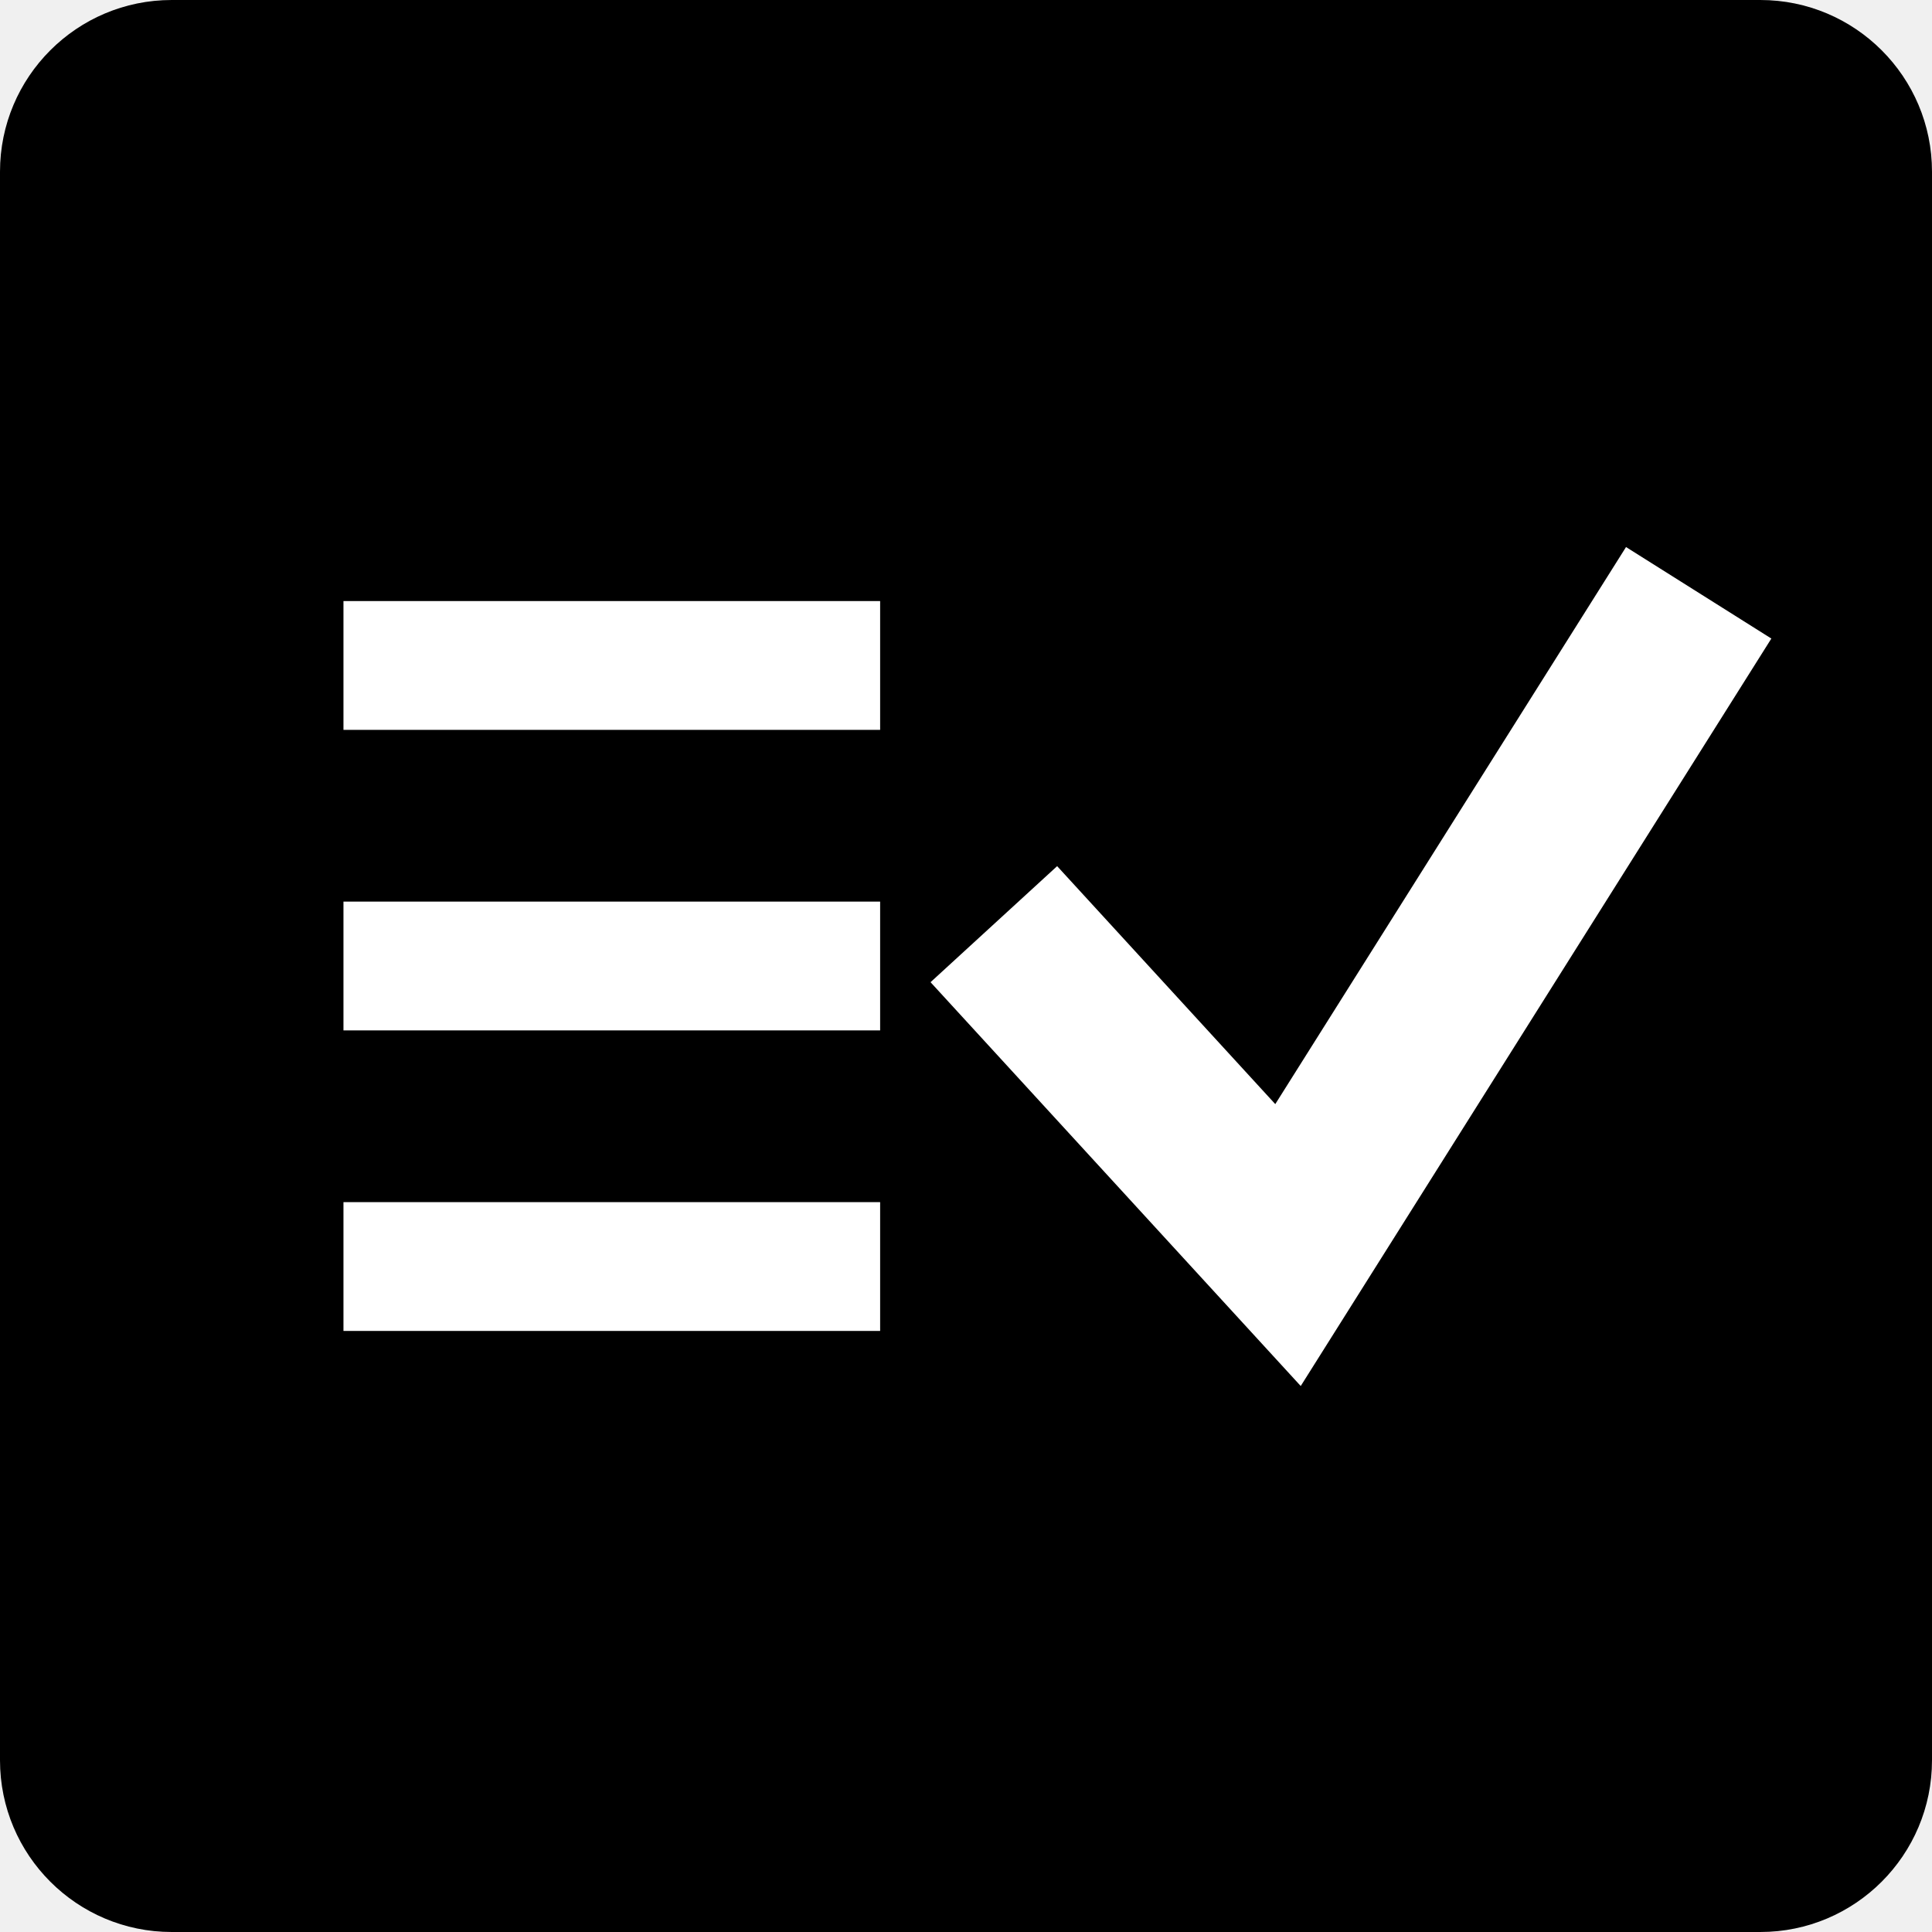
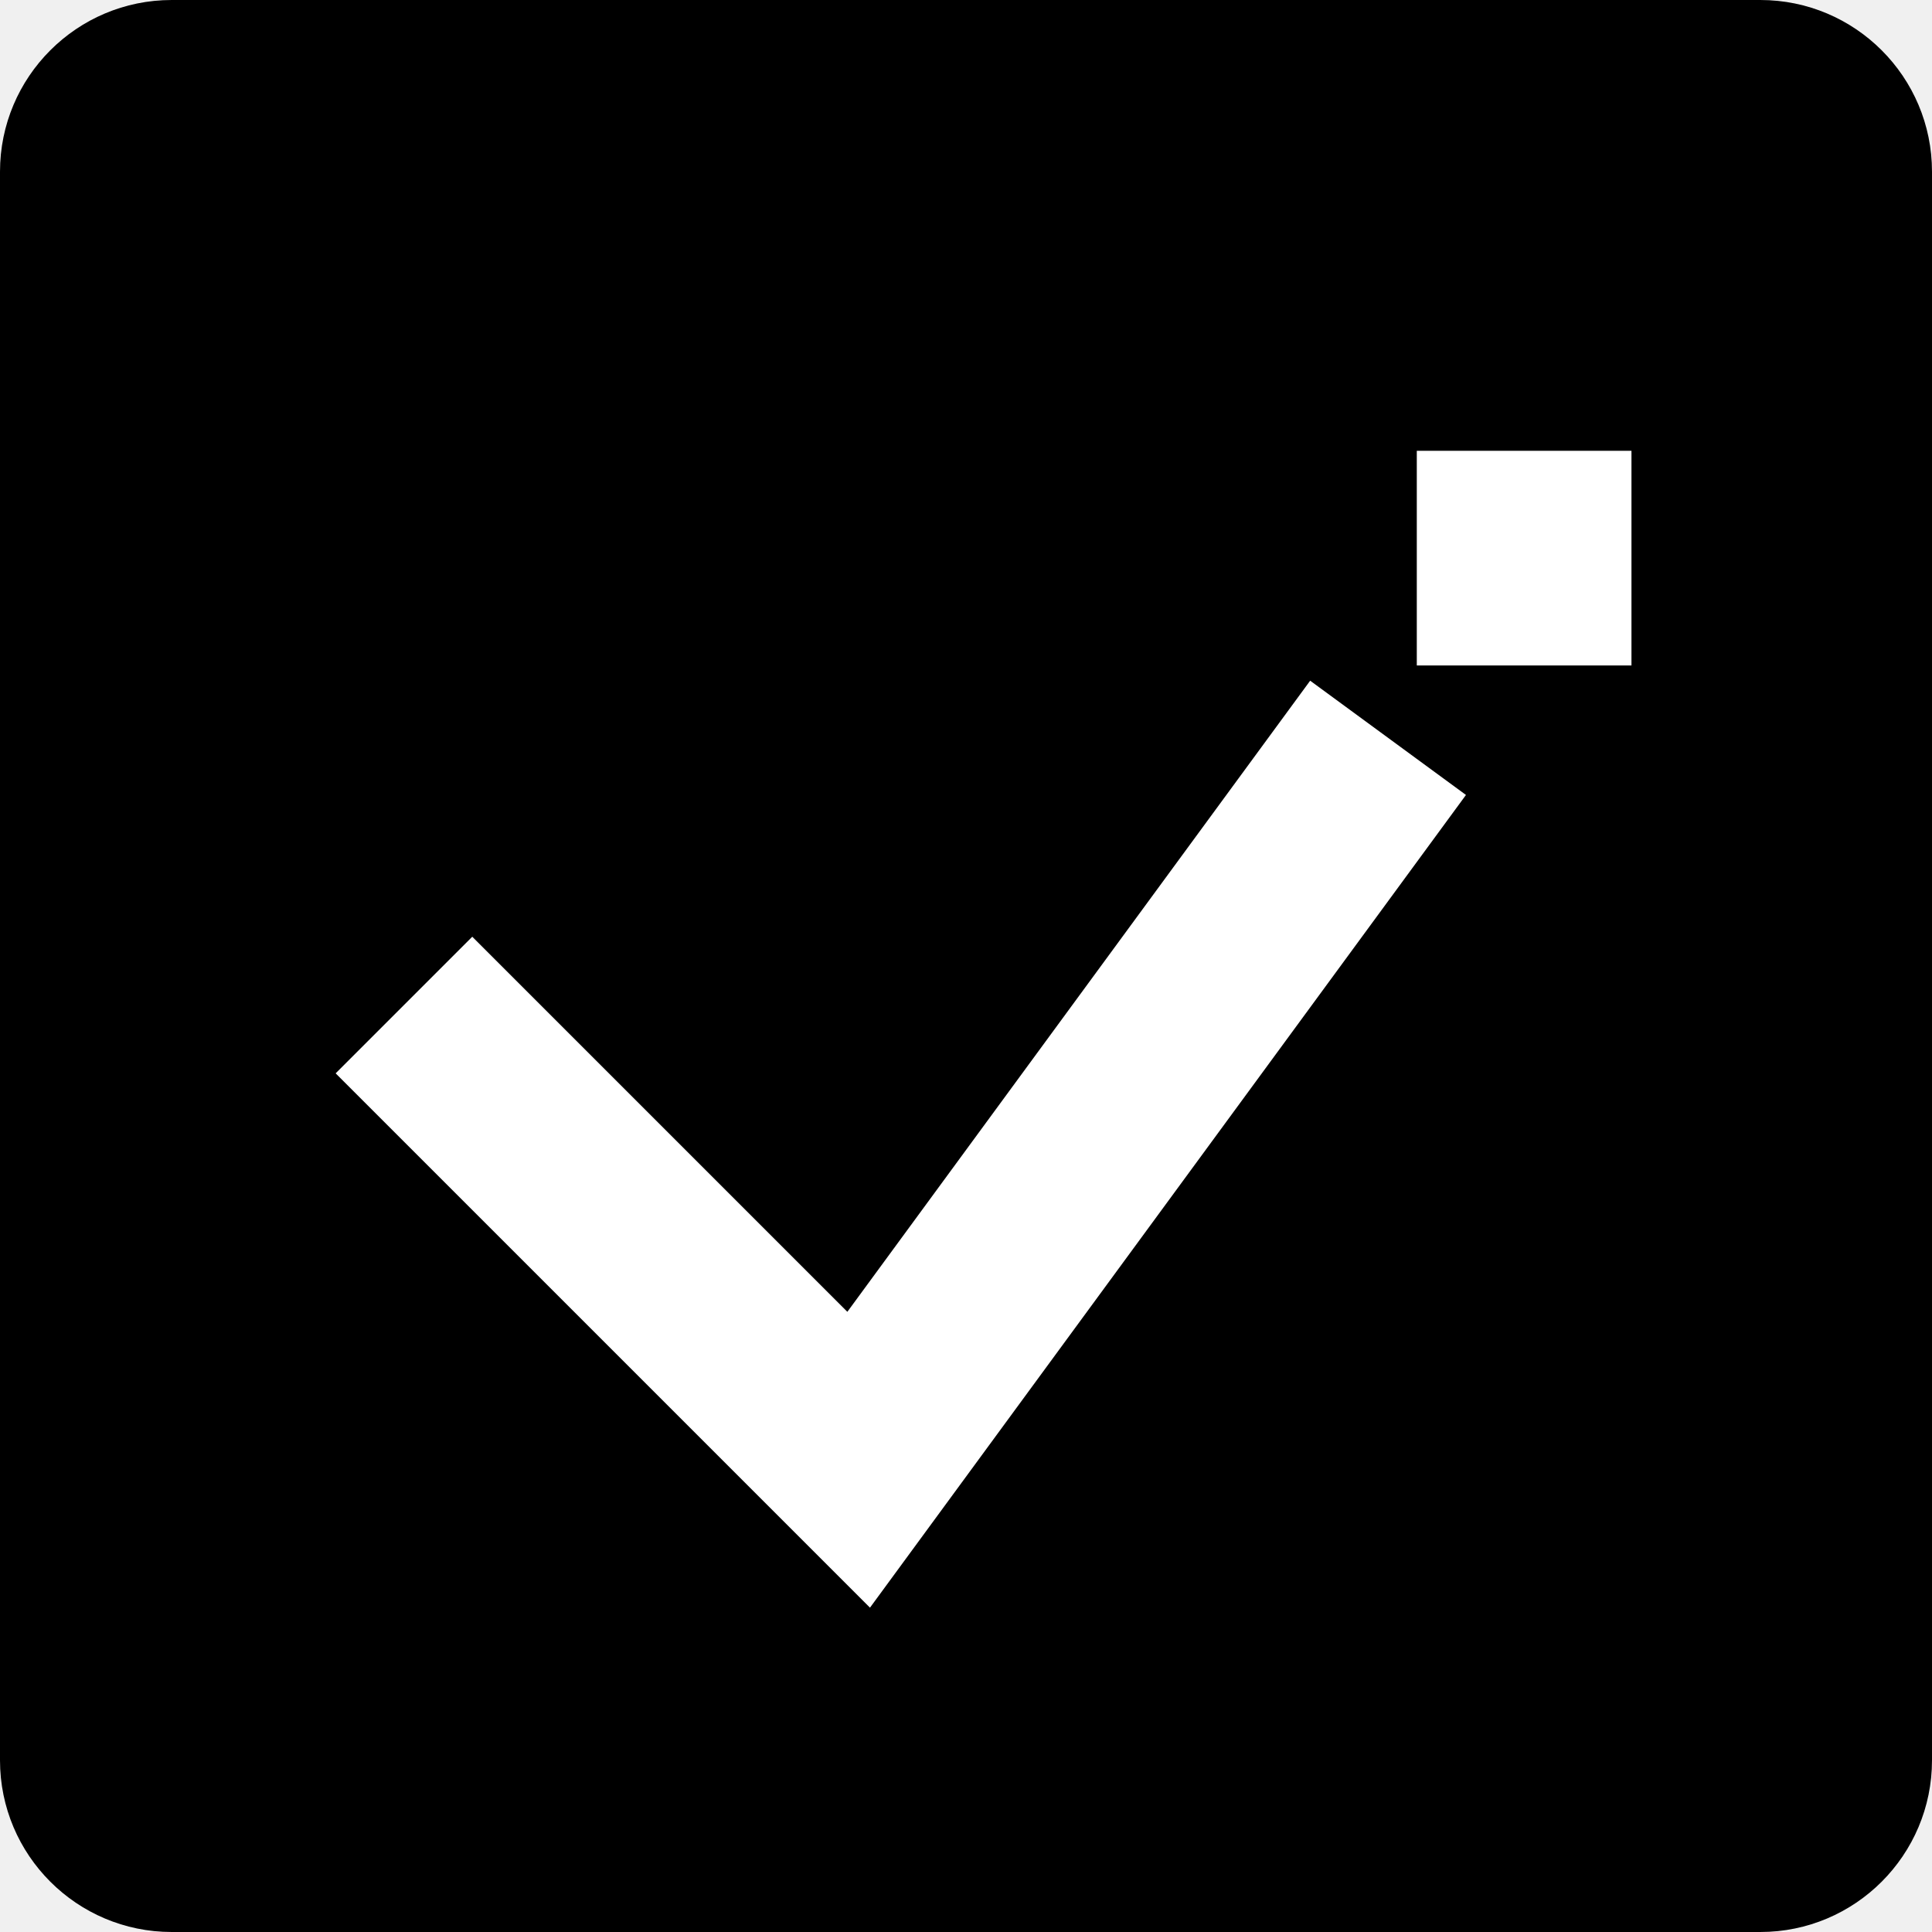
<svg xmlns="http://www.w3.org/2000/svg" width="180" height="180" viewBox="0 0 180 180" role="img" aria-label="sure">
  <rect width="180" height="180" rx="16" fill="#000" />
-   <rect x="32" y="56" width="50" height="12" fill="#fff" />
-   <rect x="32" y="84" width="50" height="12" fill="#fff" />
-   <rect x="32" y="112" width="50" height="12" fill="#fff" />
-   <path d="M98 92 L120 116 L154 62" fill="none" stroke="#fff" stroke-width="16" stroke-linecap="square" stroke-linejoin="miter" />
+   <path d="M44 100 L80 136 L124 76" fill="none" stroke="#fff" stroke-width="18" stroke-linecap="square" stroke-linejoin="miter" />
+   <rect x="132" y="42" width="20" height="20" fill="#fff" />
</svg>
